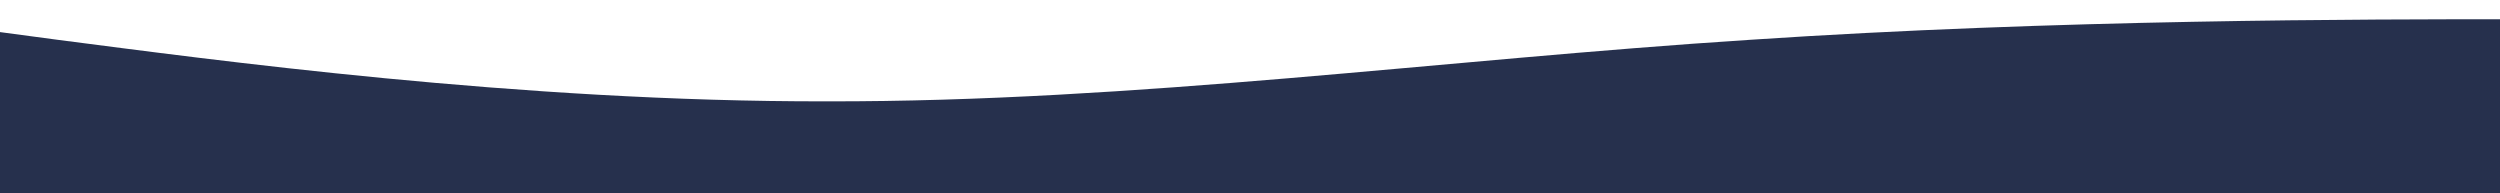
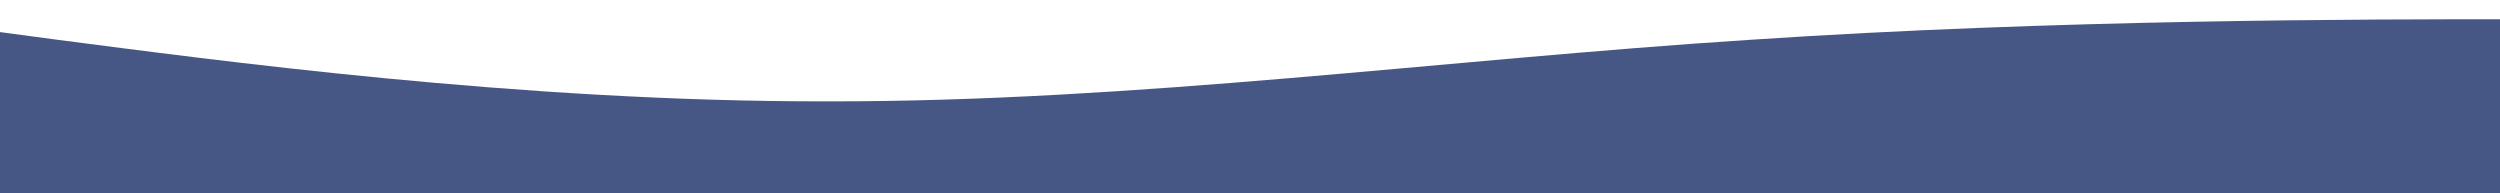
<svg xmlns="http://www.w3.org/2000/svg" viewBox="50 150 1300 100">
-   <path fill=" #26304D" fill-opacity="551" d="M0,160L80,170.7C160,181,320,203,480,202.7C640,203,800,181,960,170.7C1120,160,1280,160,1360,160L1440,160L1440,320L1360,320C1280,320,1120,320,960,320C800,320,640,320,480,320C320,320,160,320,80,320L0,320Z" />
+   <path fill=" #475785" fill-opacity="551" d="M0,160L80,170.7C160,181,320,203,480,202.7C640,203,800,181,960,170.7C1120,160,1280,160,1360,160L1440,160L1440,320L1360,320C1280,320,1120,320,960,320C800,320,640,320,480,320C320,320,160,320,80,320L0,320Z" />
</svg>
